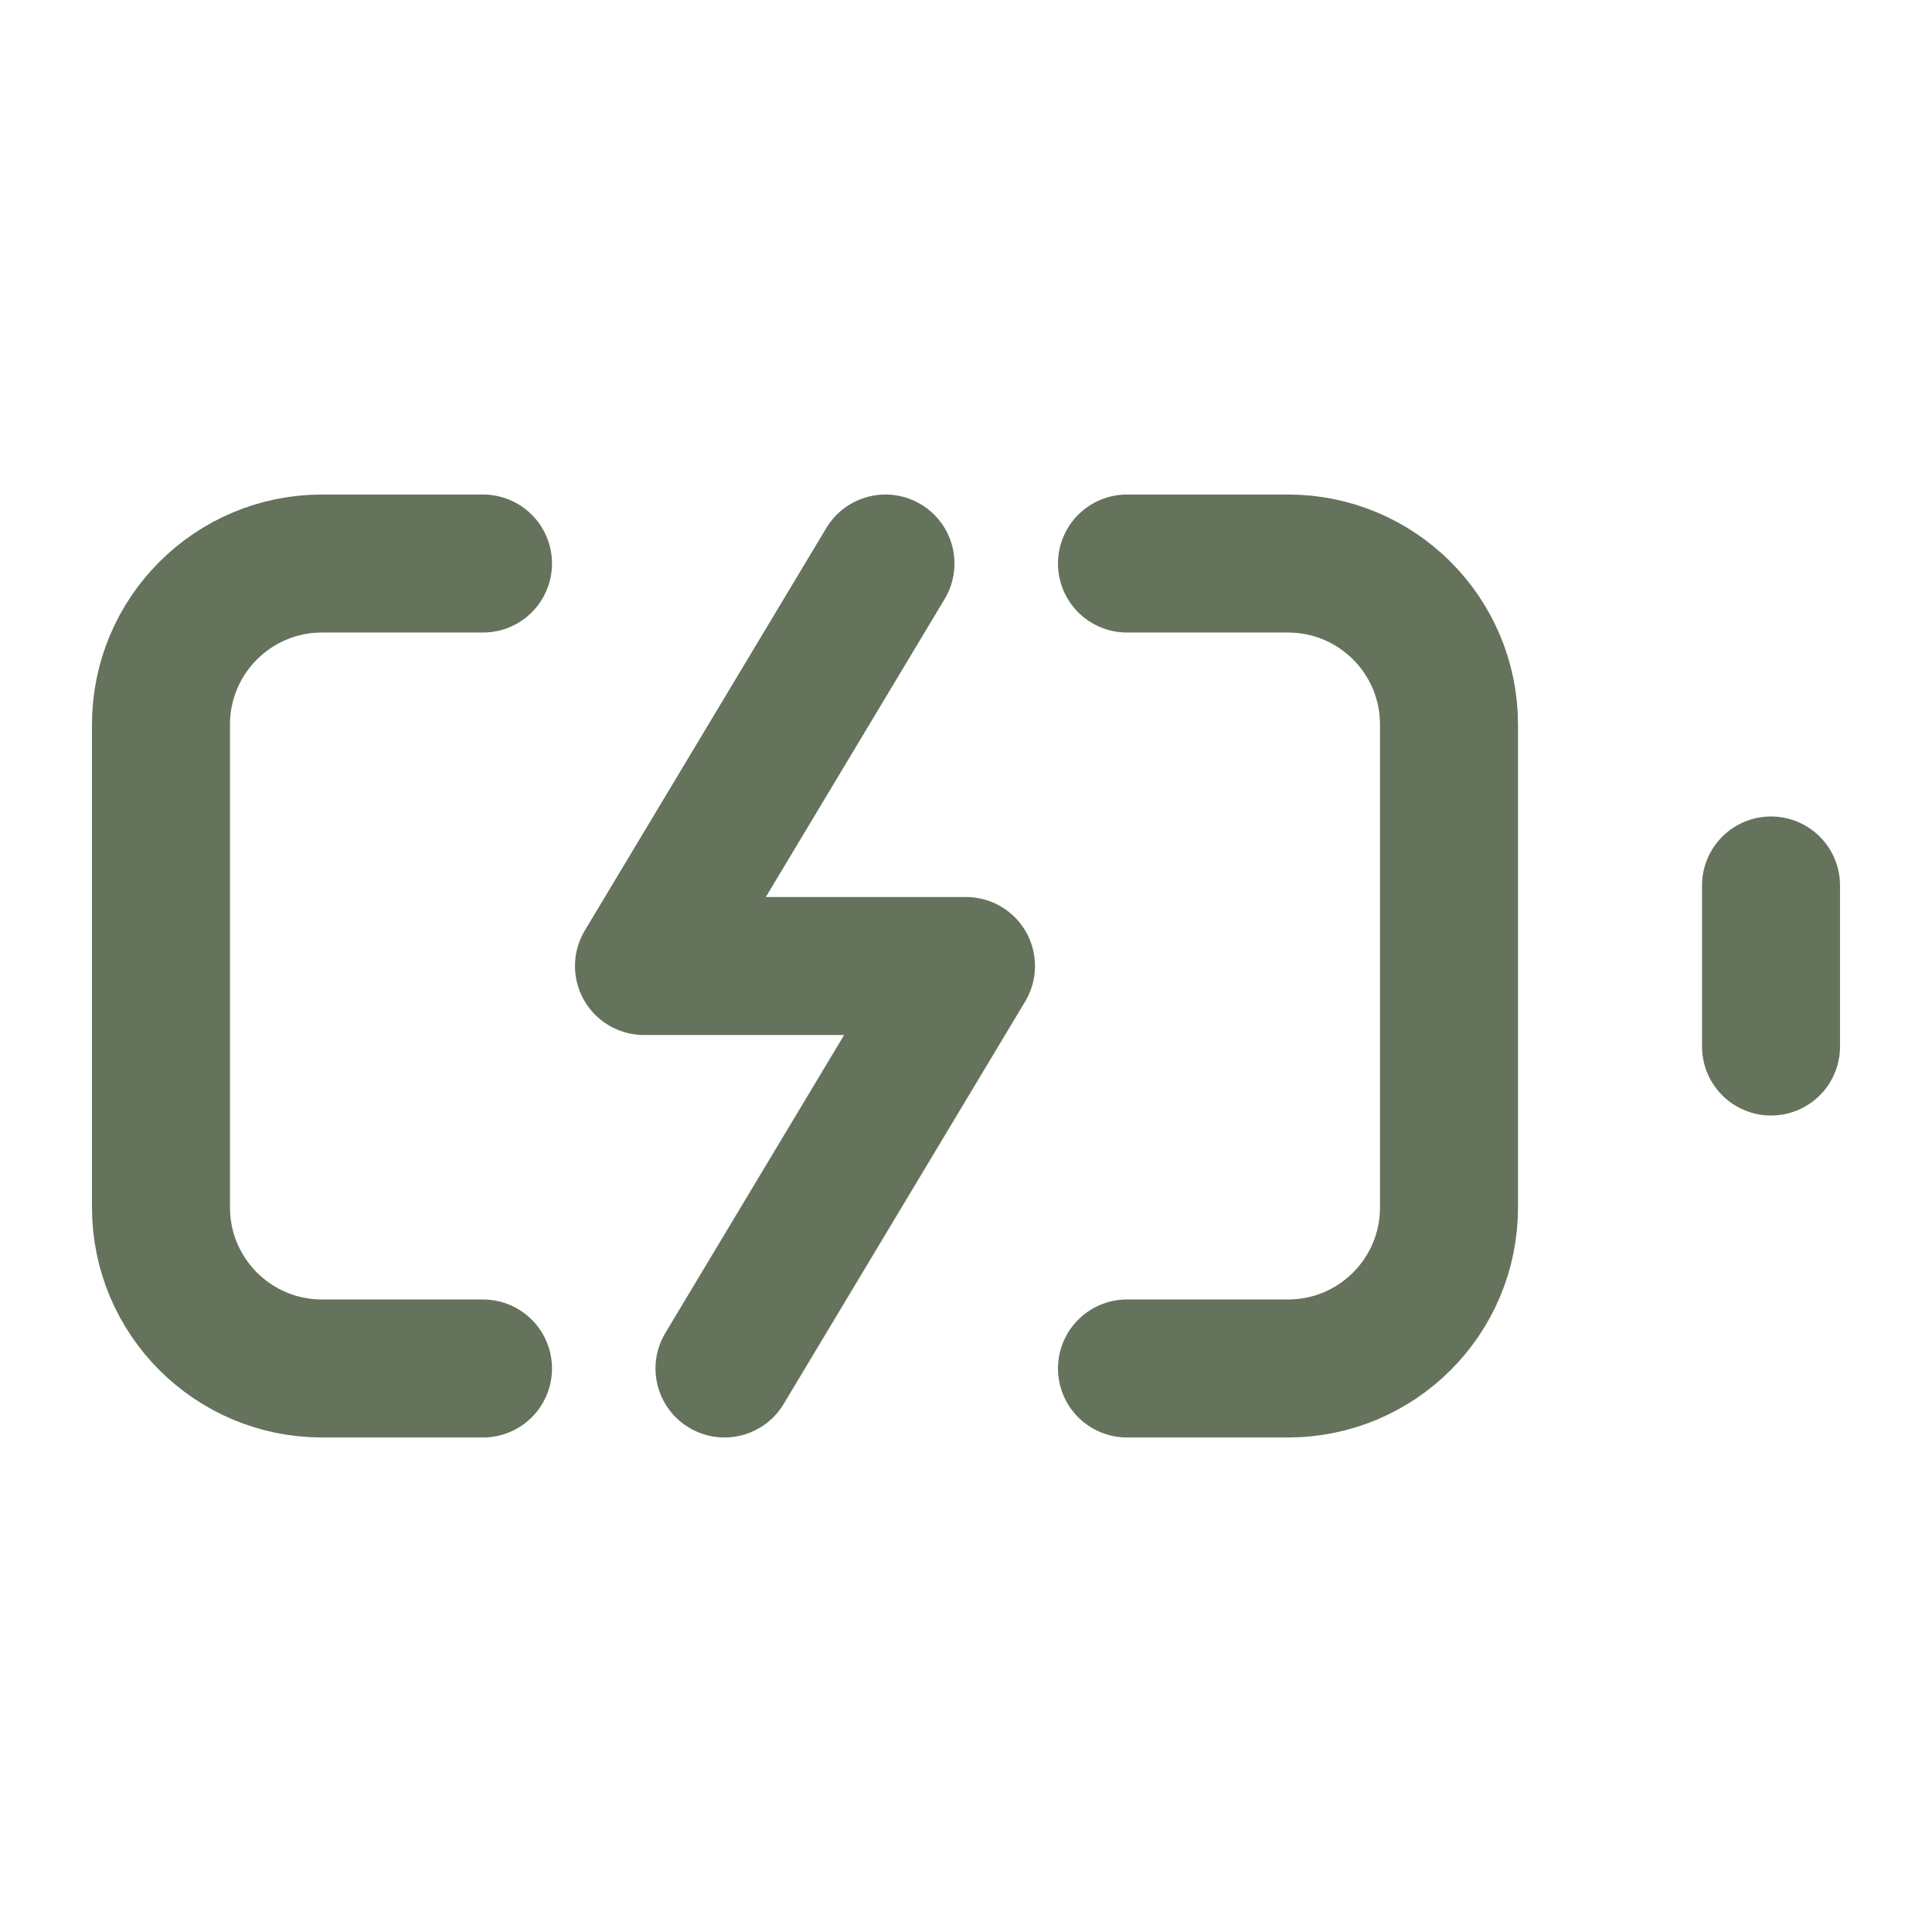
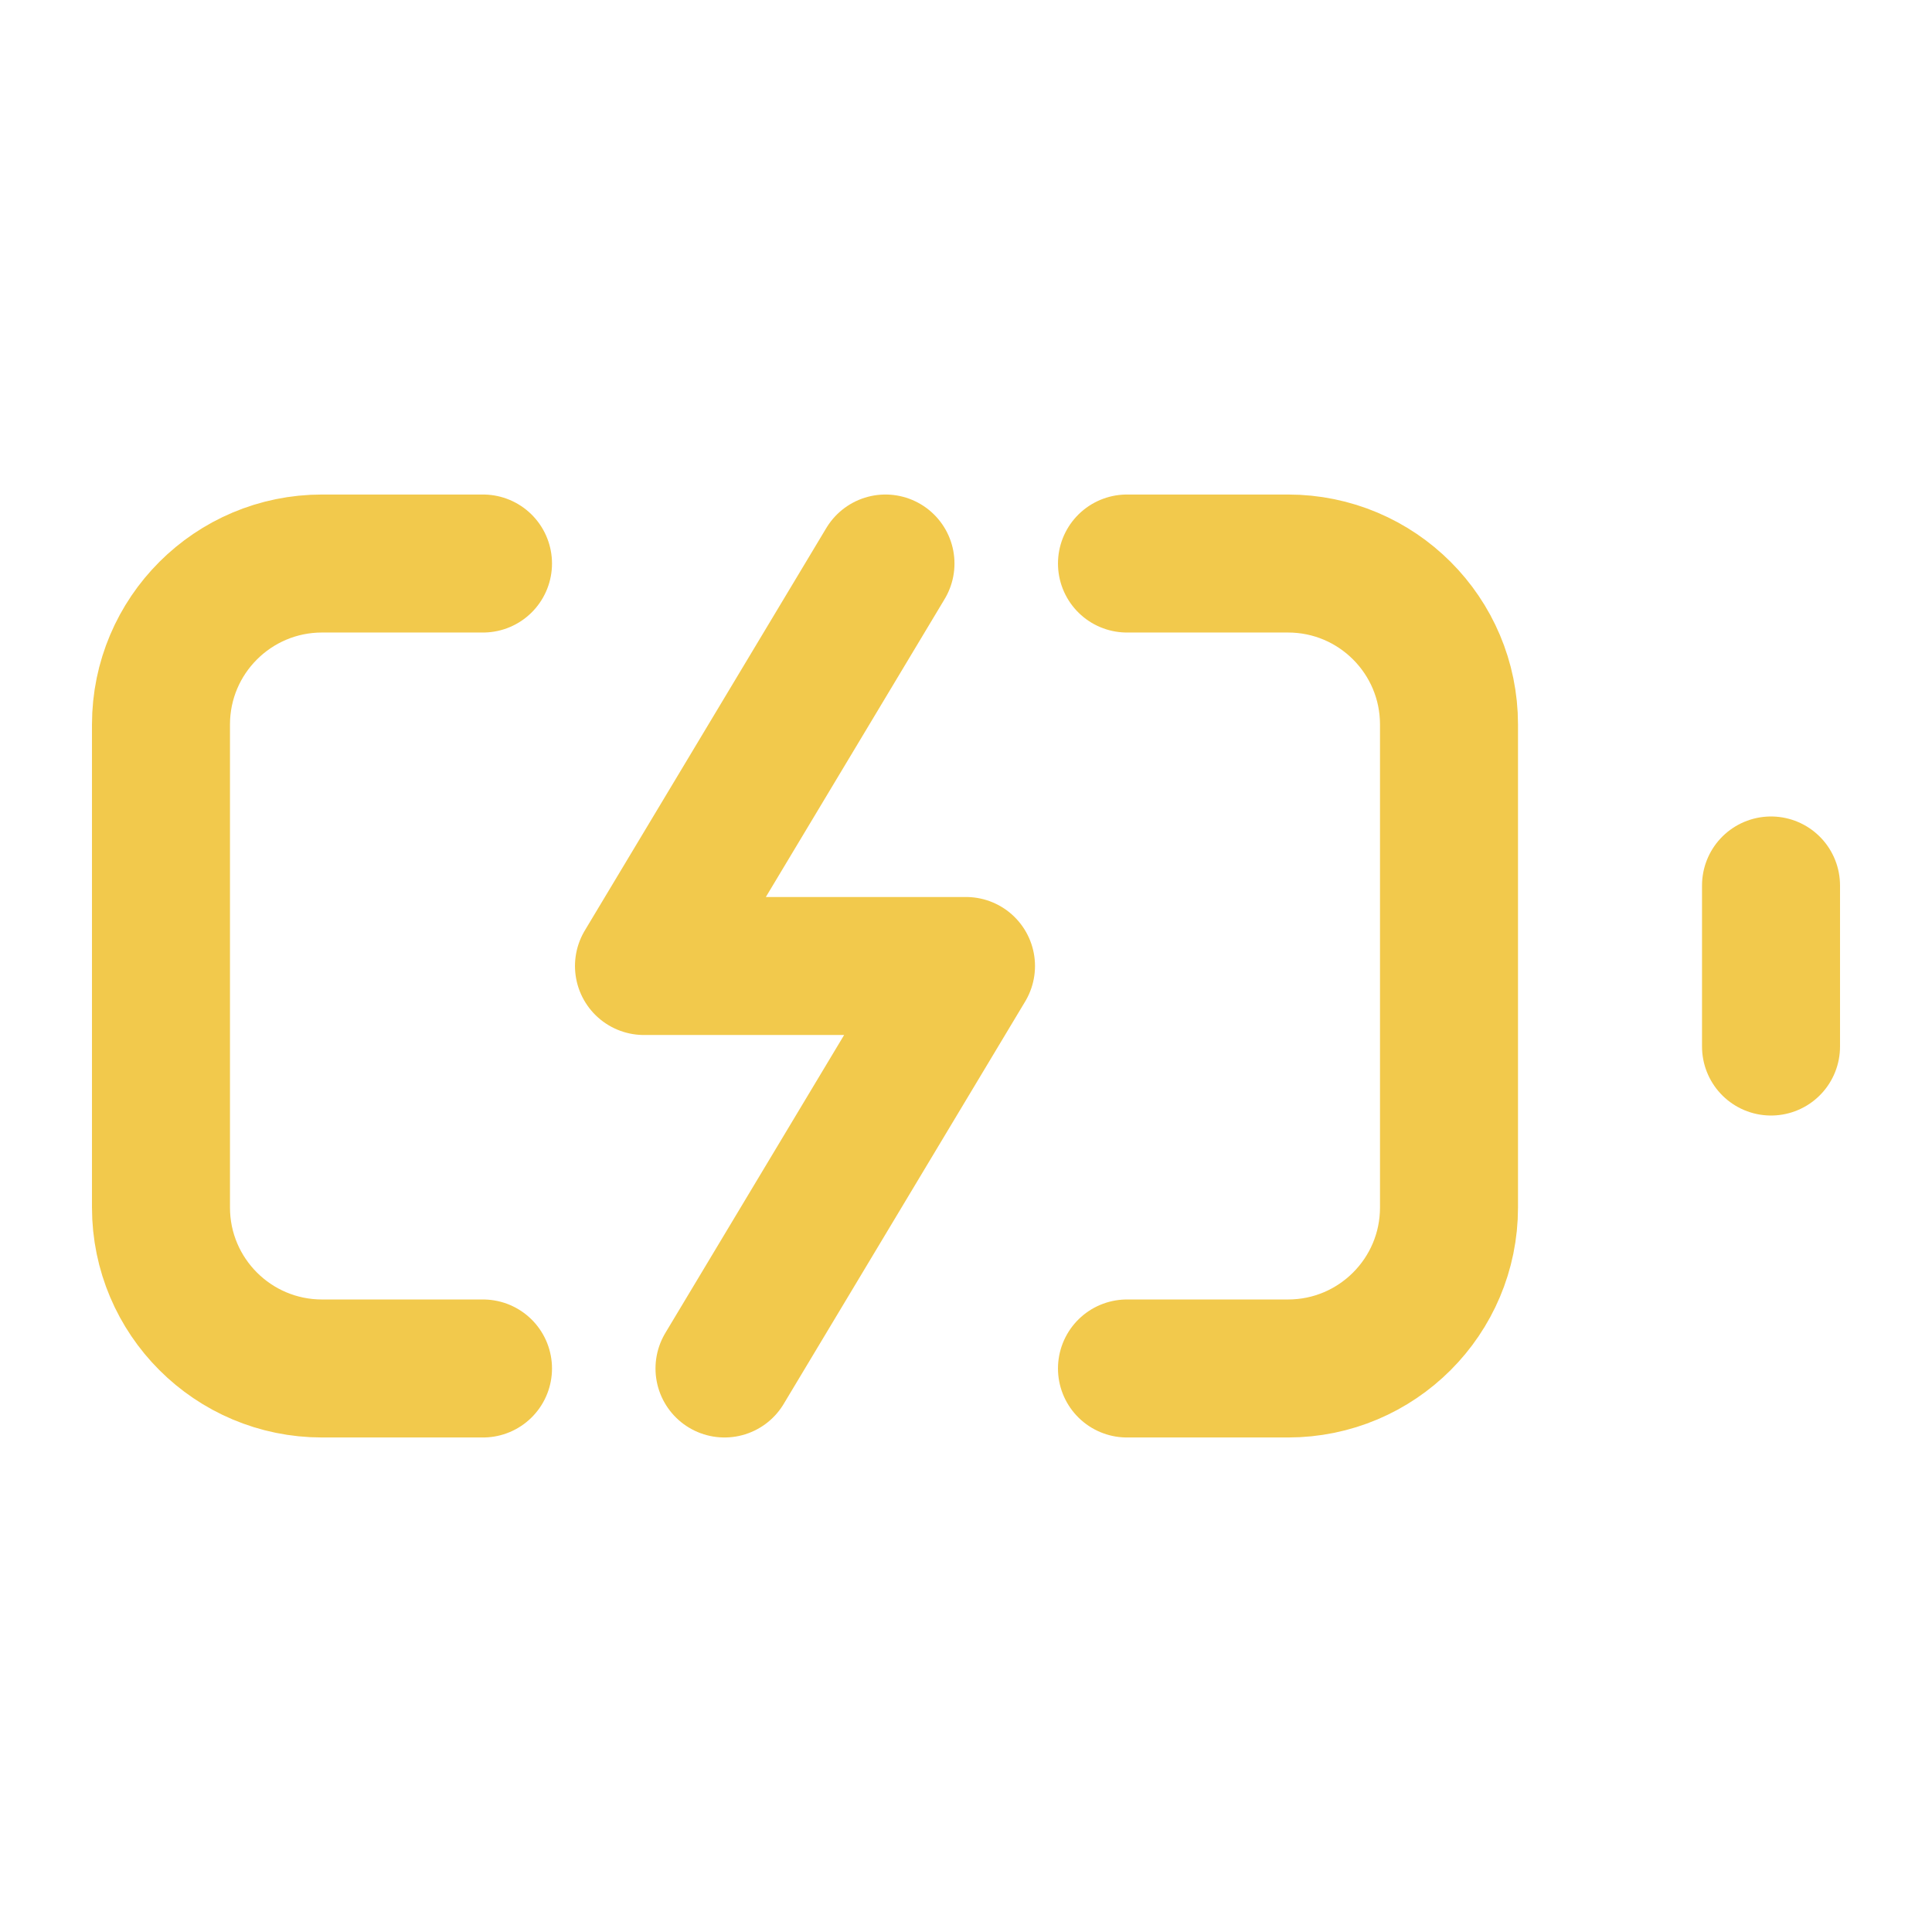
<svg xmlns="http://www.w3.org/2000/svg" viewBox="0 0 28 28">
-   <g fill="none" stroke="#65735C" stroke-linecap="round" stroke-linejoin="round" stroke-width="2">
+   <g fill="none" stroke="#F2C94C" stroke-linecap="round" stroke-linejoin="round" stroke-width="2">
    <path d="M7 8.167H4.667A2.334 2.334 0 0 0 2.333 10.5v7a2.334 2.334 0 0 0 2.334 2.333H7" />
    <path d="M16.333 8.167h2.334A2.333 2.333 0 0 1 21 10.5v7a2.333 2.333 0 0 1-2.333 2.333h-2.334" />
    <path d="M12.833 8.167 9.333 14H14l-3.5 5.833M25.667 12.833v2.334" />
  </g>
</svg>
